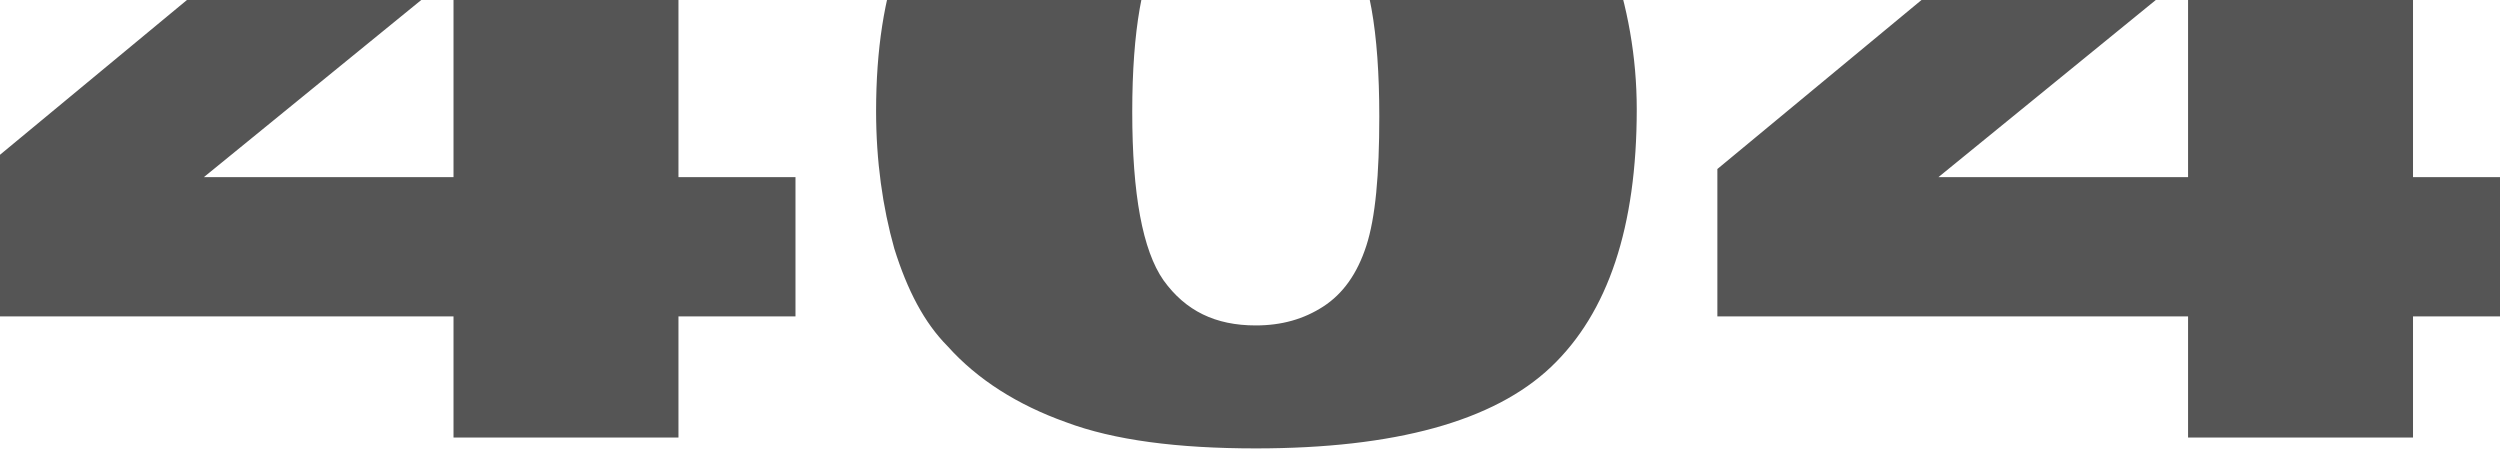
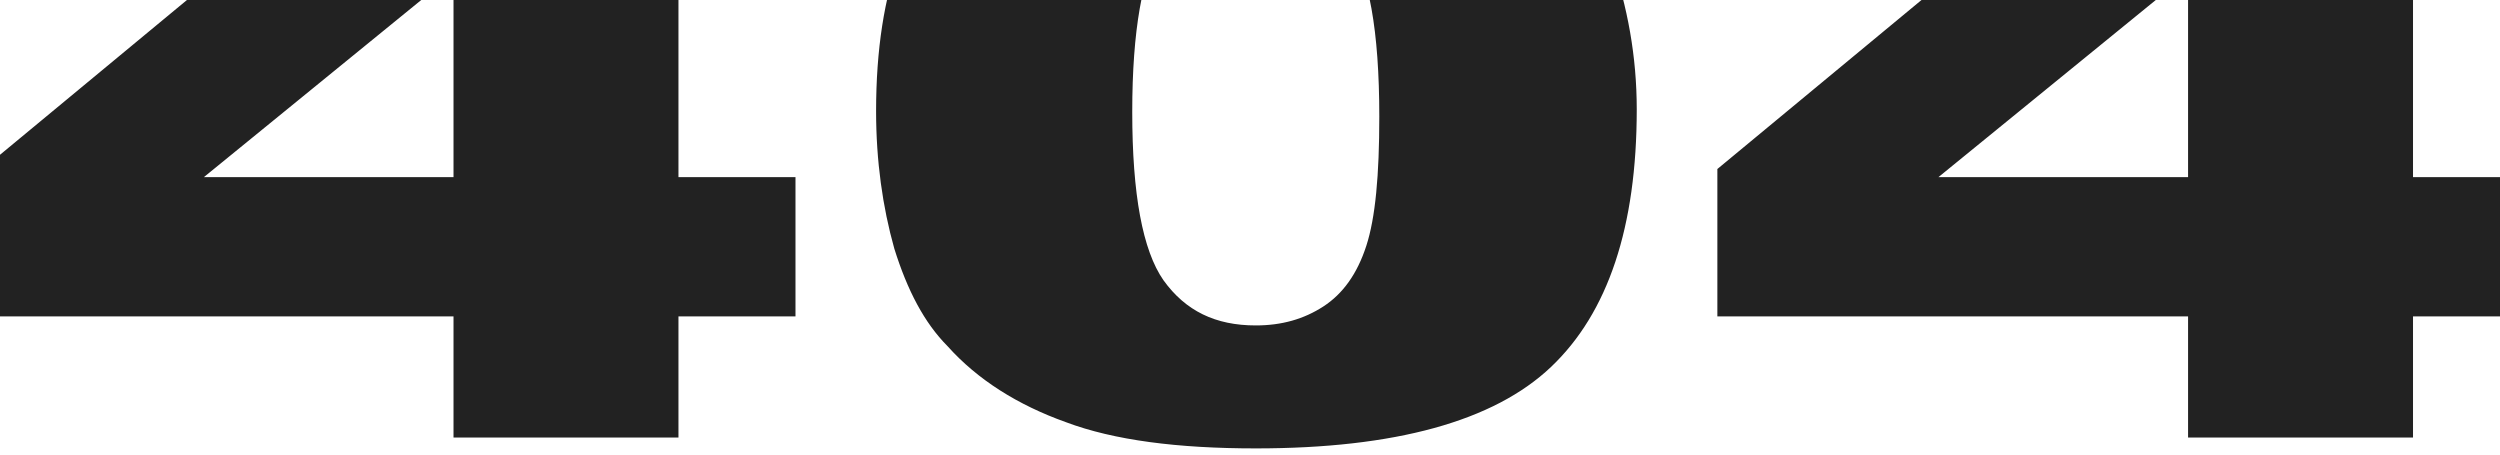
- <svg xmlns="http://www.w3.org/2000/svg" viewBox="0 0 1100 200" fill="#555" fill-rule="nonzero" stroke-linejoin="round" stroke-miterlimit="2">
+ <svg xmlns="http://www.w3.org/2000/svg" viewBox="0 0 1100 200" fill="#222" fill-rule="nonzero" stroke-linejoin="round" stroke-miterlimit="2">
  <path d="M199.546 139.213H-7.562V74.365L199.546-97.104h98.977v175.05h51.491v61.267h-51.491v53.311h-98.977v-53.311zm0-61.267v-89.514L89.699 77.945h109.847zM385.48 48.903c0-54.106 14.303-91.901 42.337-113.385 27.462-21.881 70.371-32.623 127.583-32.623 28.034 0 50.347 2.387 68.082 7.161s32.039 10.742 43.481 18.301c10.87 7.559 20.024 15.516 26.318 23.87s11.442 18.301 15.447 29.44c7.438 21.086 11.442 43.365 11.442 66.439 0 51.719-12.587 89.514-37.76 113.385s-68.654 35.806-129.871 35.806c-34.327 0-62.361-3.581-83.53-11.537-21.168-7.559-38.904-18.699-52.063-33.419-10.298-10.344-17.736-24.666-23.457-42.967-5.149-18.301-8.01-38.591-8.01-60.472zm112.708.398c0 36.203 4.577 60.87 13.731 73.998 9.726 13.527 22.885 19.892 40.621 19.892 11.442 0 21.168-2.785 29.75-8.355s14.875-14.322 18.88-26.655 5.721-31.032 5.721-56.891c0-37.795-4.577-63.257-13.731-76.385-9.154-12.731-22.885-19.494-41.193-19.494-18.88 0-32.611 6.763-41.193 19.892-8.01 13.527-12.587 37.795-12.587 73.998zm464.561 89.912H755.642V74.365L962.749-97.104h98.977v175.05h51.491v61.267h-51.491v53.311h-98.977v-53.311zm0-61.267v-89.514L852.902 77.945h109.847z" />
</svg>
